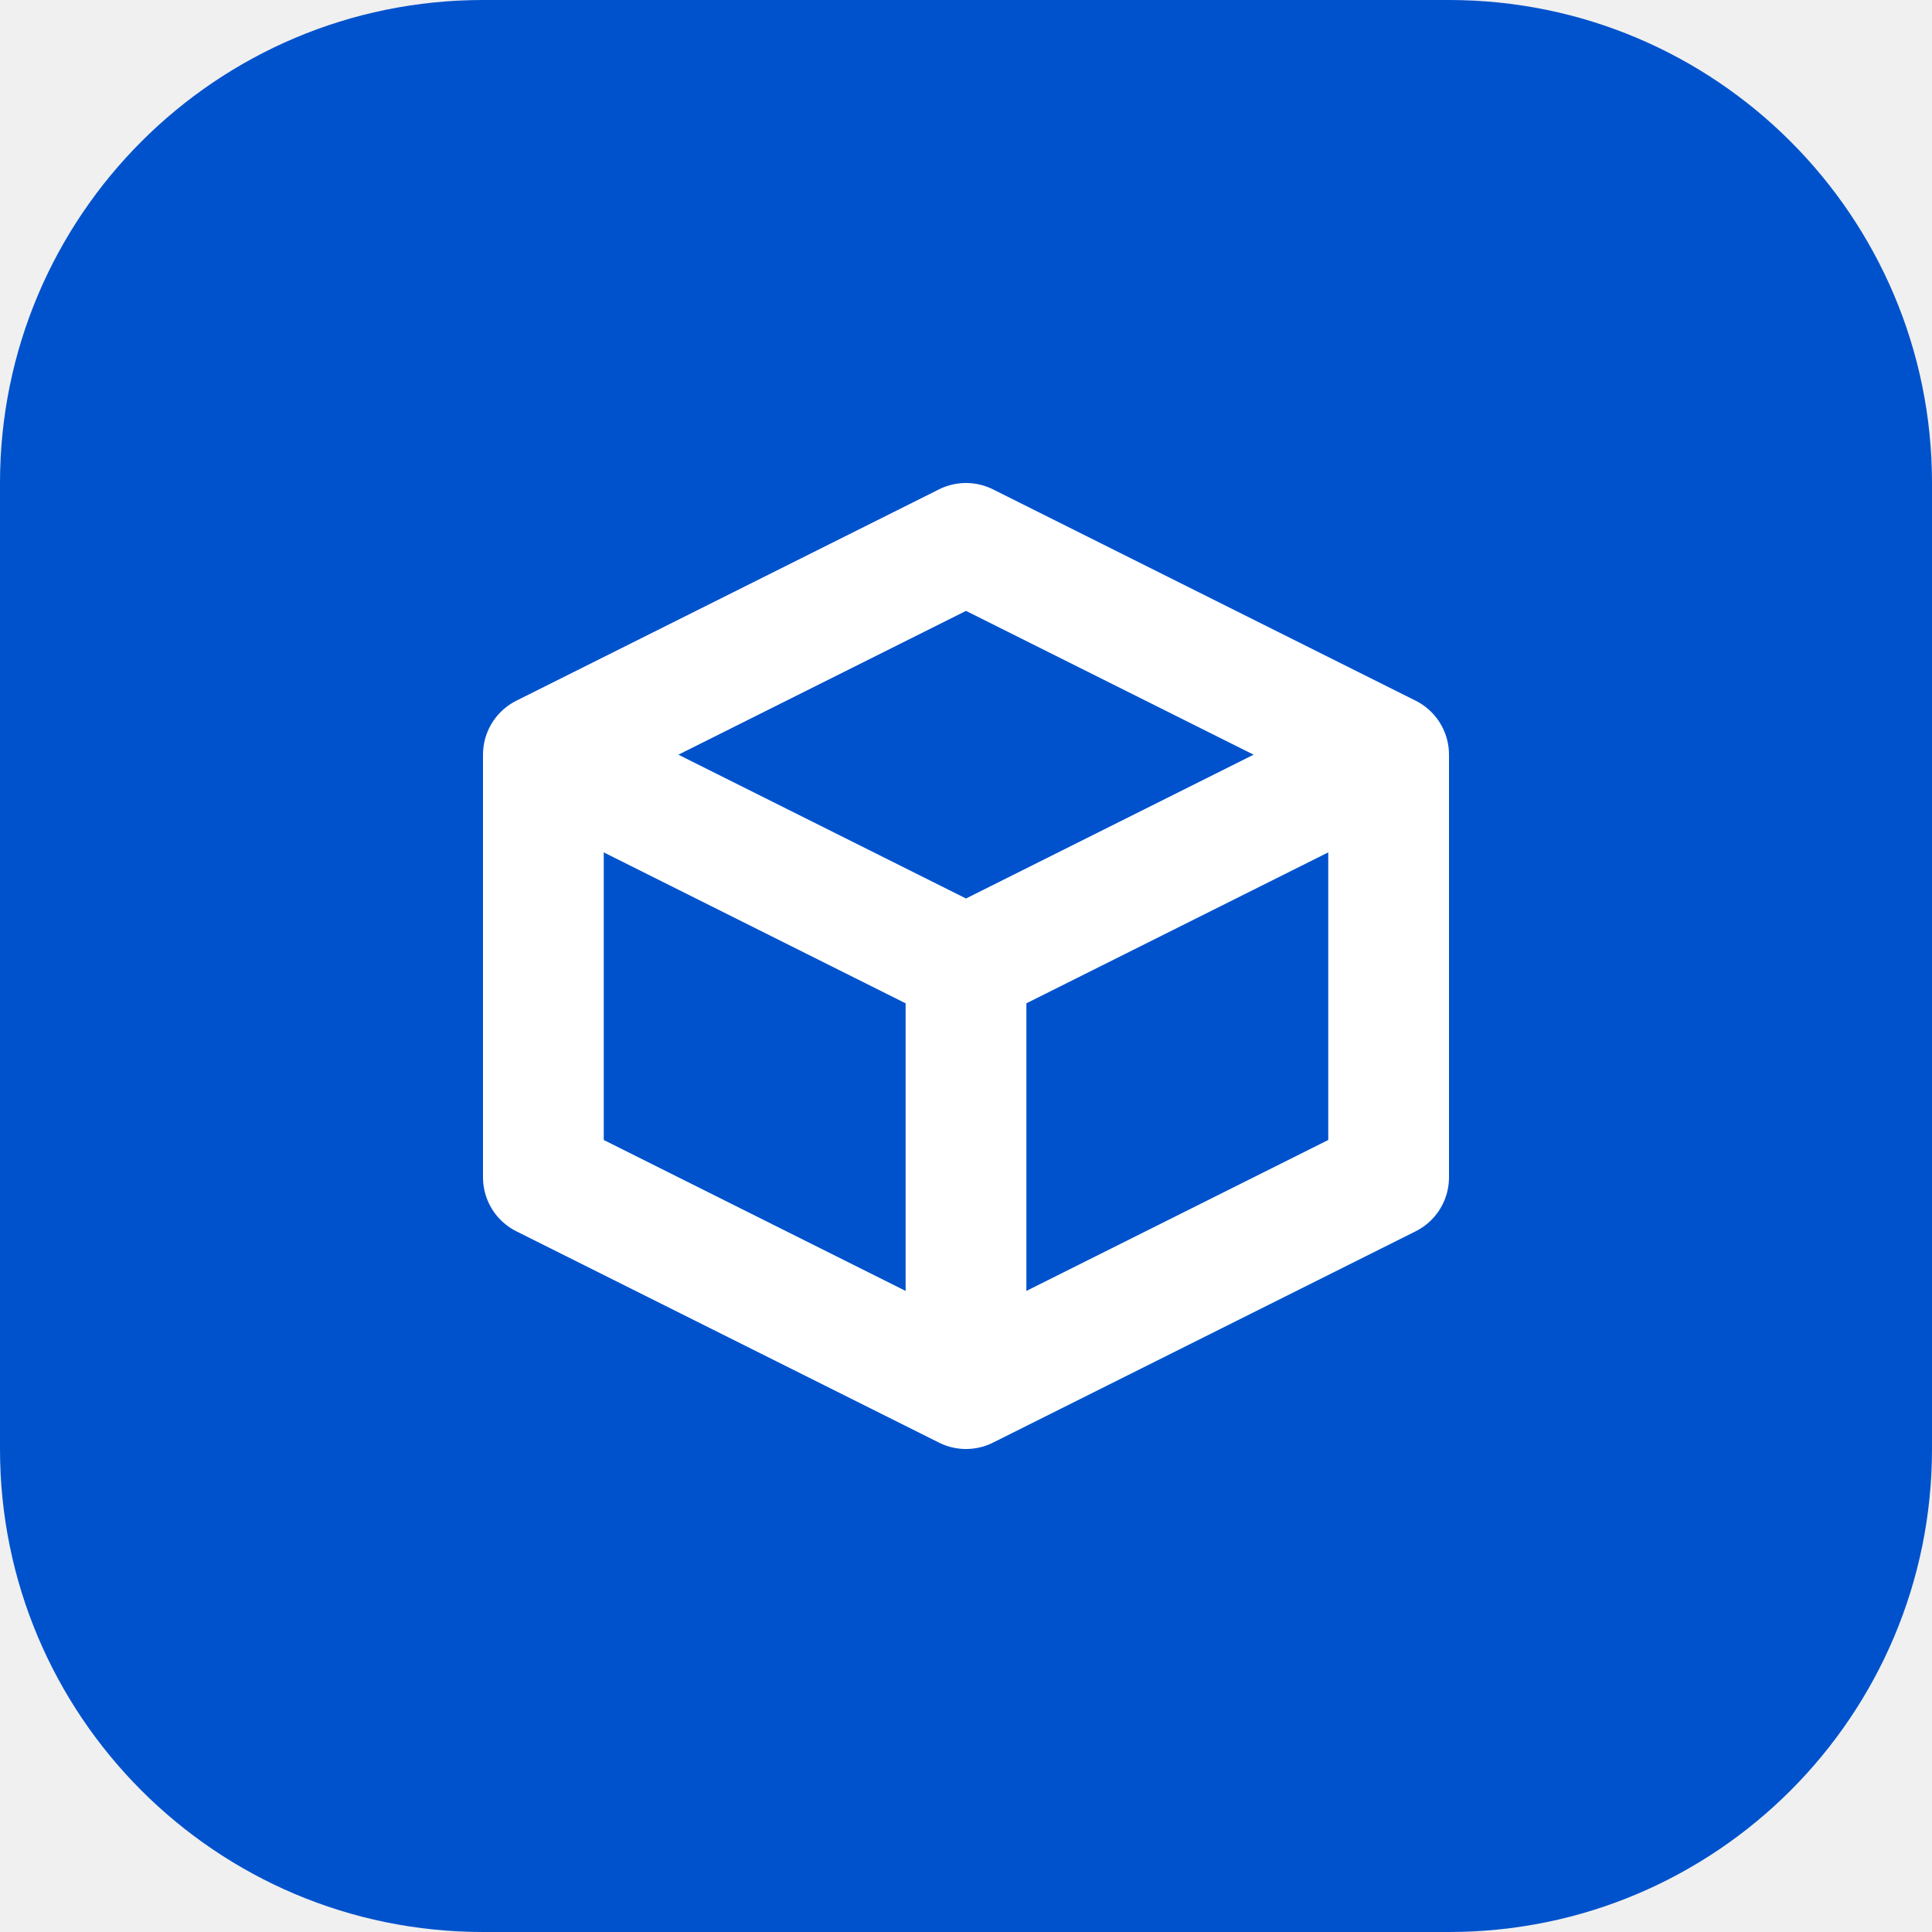
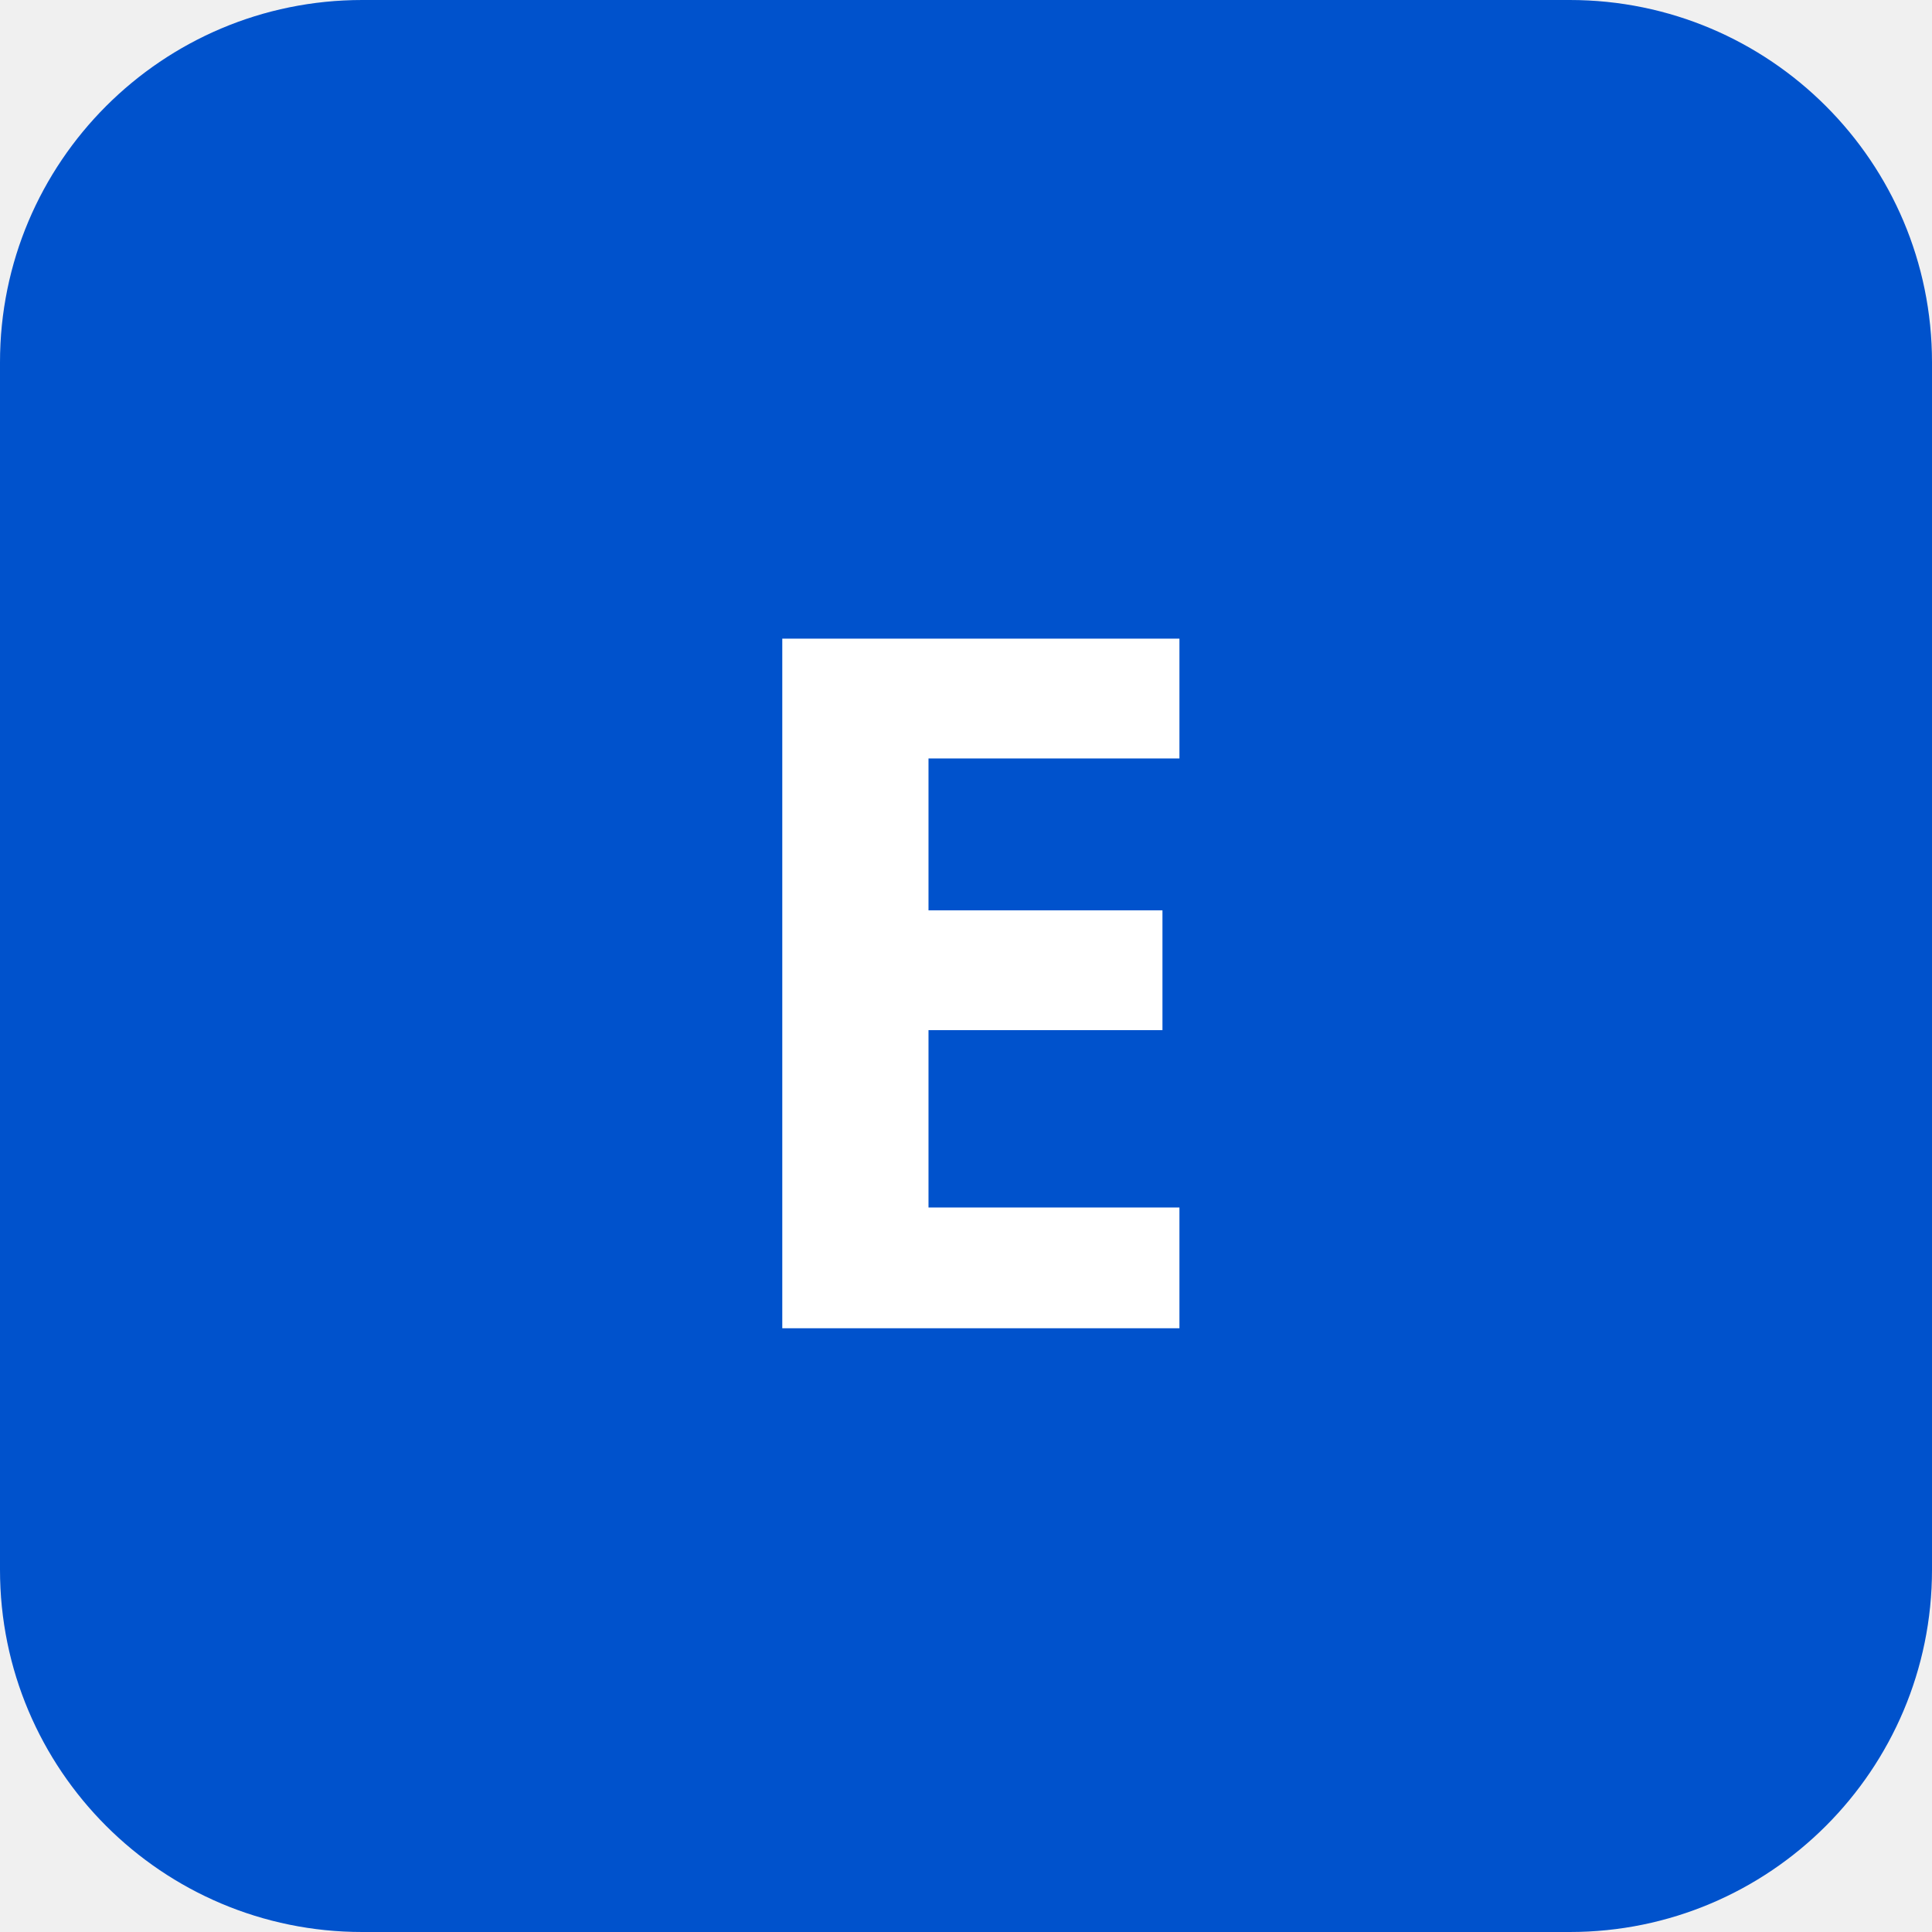
<svg xmlns="http://www.w3.org/2000/svg" viewBox="0 0 32 32">
-   <rect width="32" height="32" rx="8" fill="#0052CC" />
-   <path d="M9 12.5 16 9l7 3.5v7L16 23l-7-3.5v-7Z" fill="none" stroke="#FFFFFF" stroke-width="2" stroke-linejoin="round" />
-   <path d="M9 12.5 16 16l7-3.5M16 16v7" fill="none" stroke="#FFFFFF" stroke-width="2" stroke-linejoin="round" />
+   <rect width="32" height="32" rx="6" fill="#0052CC" />
+   <text x="16" y="22" font-family="sans-serif" font-weight="900" font-size="16" fill="#FFFFFF" text-anchor="middle">E</text>
</svg>
